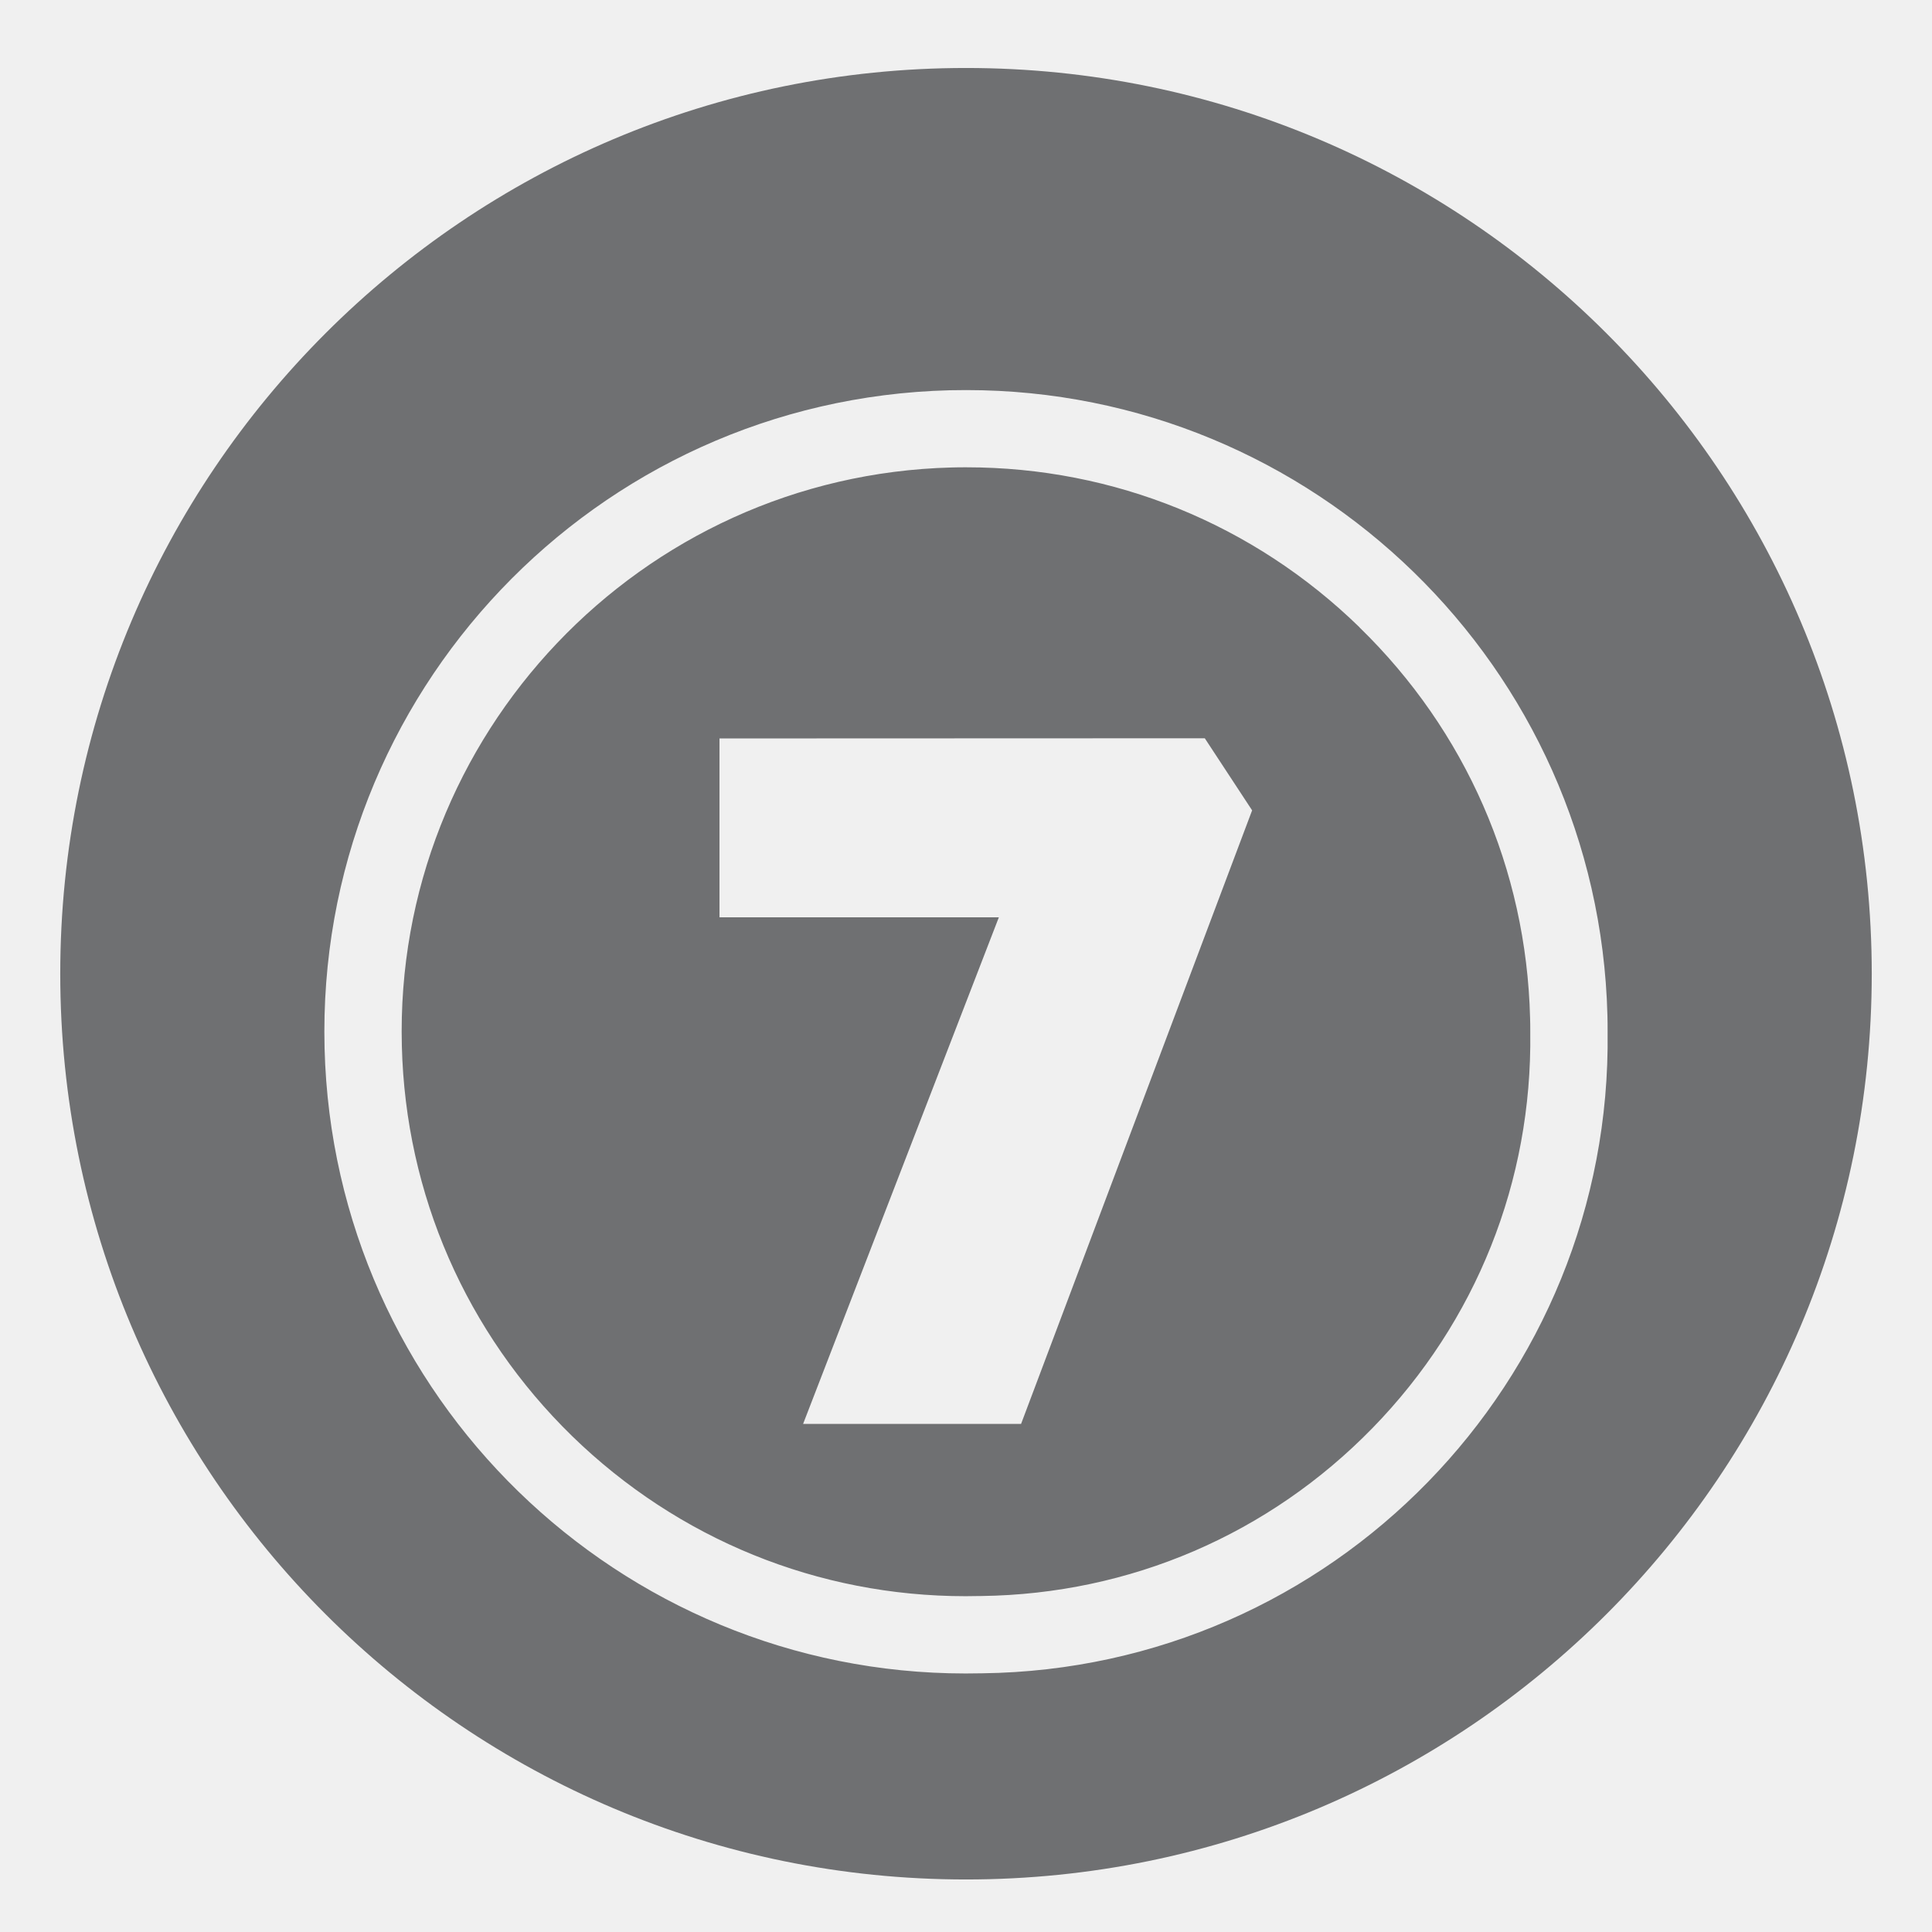
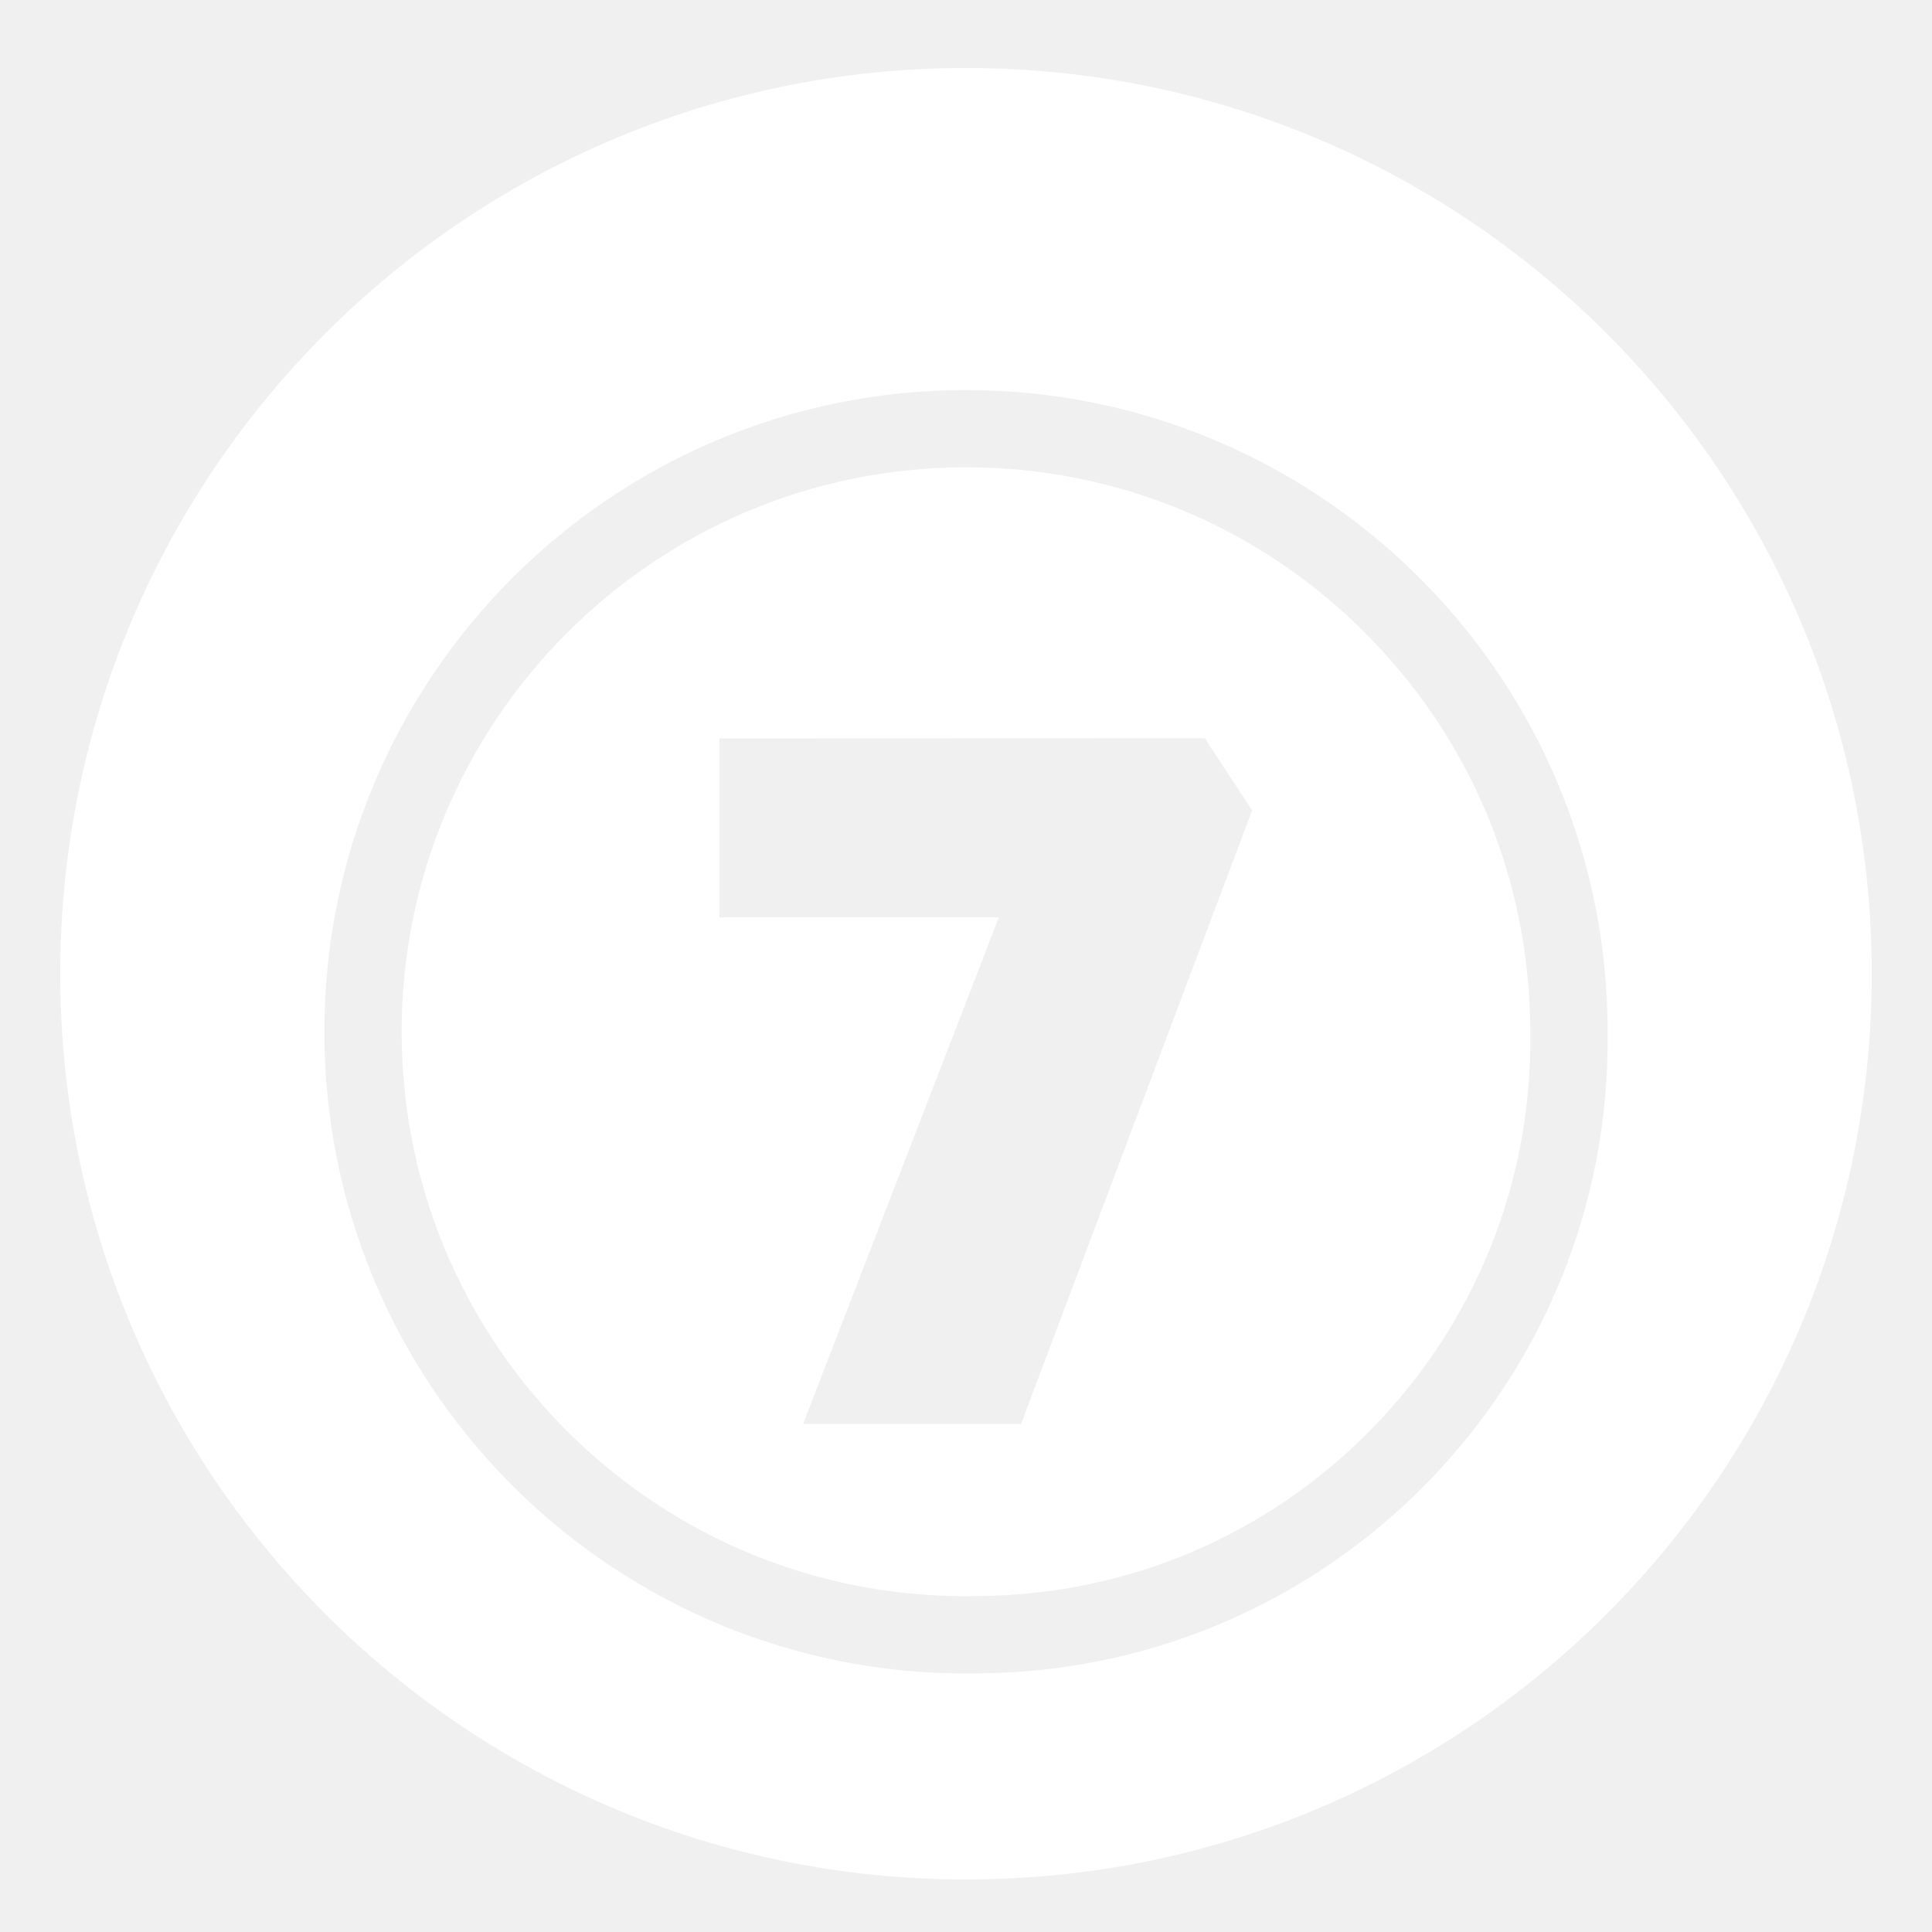
- <svg xmlns="http://www.w3.org/2000/svg" version="1.1" width="32" height="32" viewBox="0 0 32 32" fill="#6f7072">
+ <svg xmlns="http://www.w3.org/2000/svg" version="1.1" width="32" height="32" viewBox="0 0 32 32" fill="#fff">
  <path d="M16 1.126c-8.285 0-15.002 6.717-15.002 15.002s6.717 15.002 15.002 15.002 15.002-6.717 15.002-15.002c0-8.285-6.717-15.002-15.002-15.002zM16.272 27.715c-0.093 0-0.186 0.003-0.278 0.003-5.741 0-10.47-4.582-10.618-10.355-0.15-5.869 4.483-10.749 10.352-10.899 0.093 0 0.186-0.003 0.278-0.003 5.741 0 10.47 4.582 10.618 10.355 0.003 0.090 0.003 0.179 0.003 0.272 0.077 5.792-4.56 10.554-10.355 10.627zM22.518 10.39c-1.754-1.709-4.067-2.65-6.512-2.65-0.083 0-0.163 0-0.246 0.003-5.152 0.134-9.238 4.432-9.104 9.584 0.061 2.454 1.066 4.749 2.822 6.461 1.757 1.709 4.070 2.65 6.515 2.65 0.083 0 0.163-0.003 0.246-0.003h0.016c2.461-0.032 4.762-1.021 6.48-2.784 1.715-1.76 2.643-4.086 2.611-6.547v-0.016c0-0.077 0-0.154-0.003-0.227-0.061-2.464-1.066-4.758-2.826-6.47zM16.912 23.584h-3.61l3.242-8.39h-4.627v-2.963l8.038-0.003 0.784 1.194-3.827 10.163z" />
</svg>
